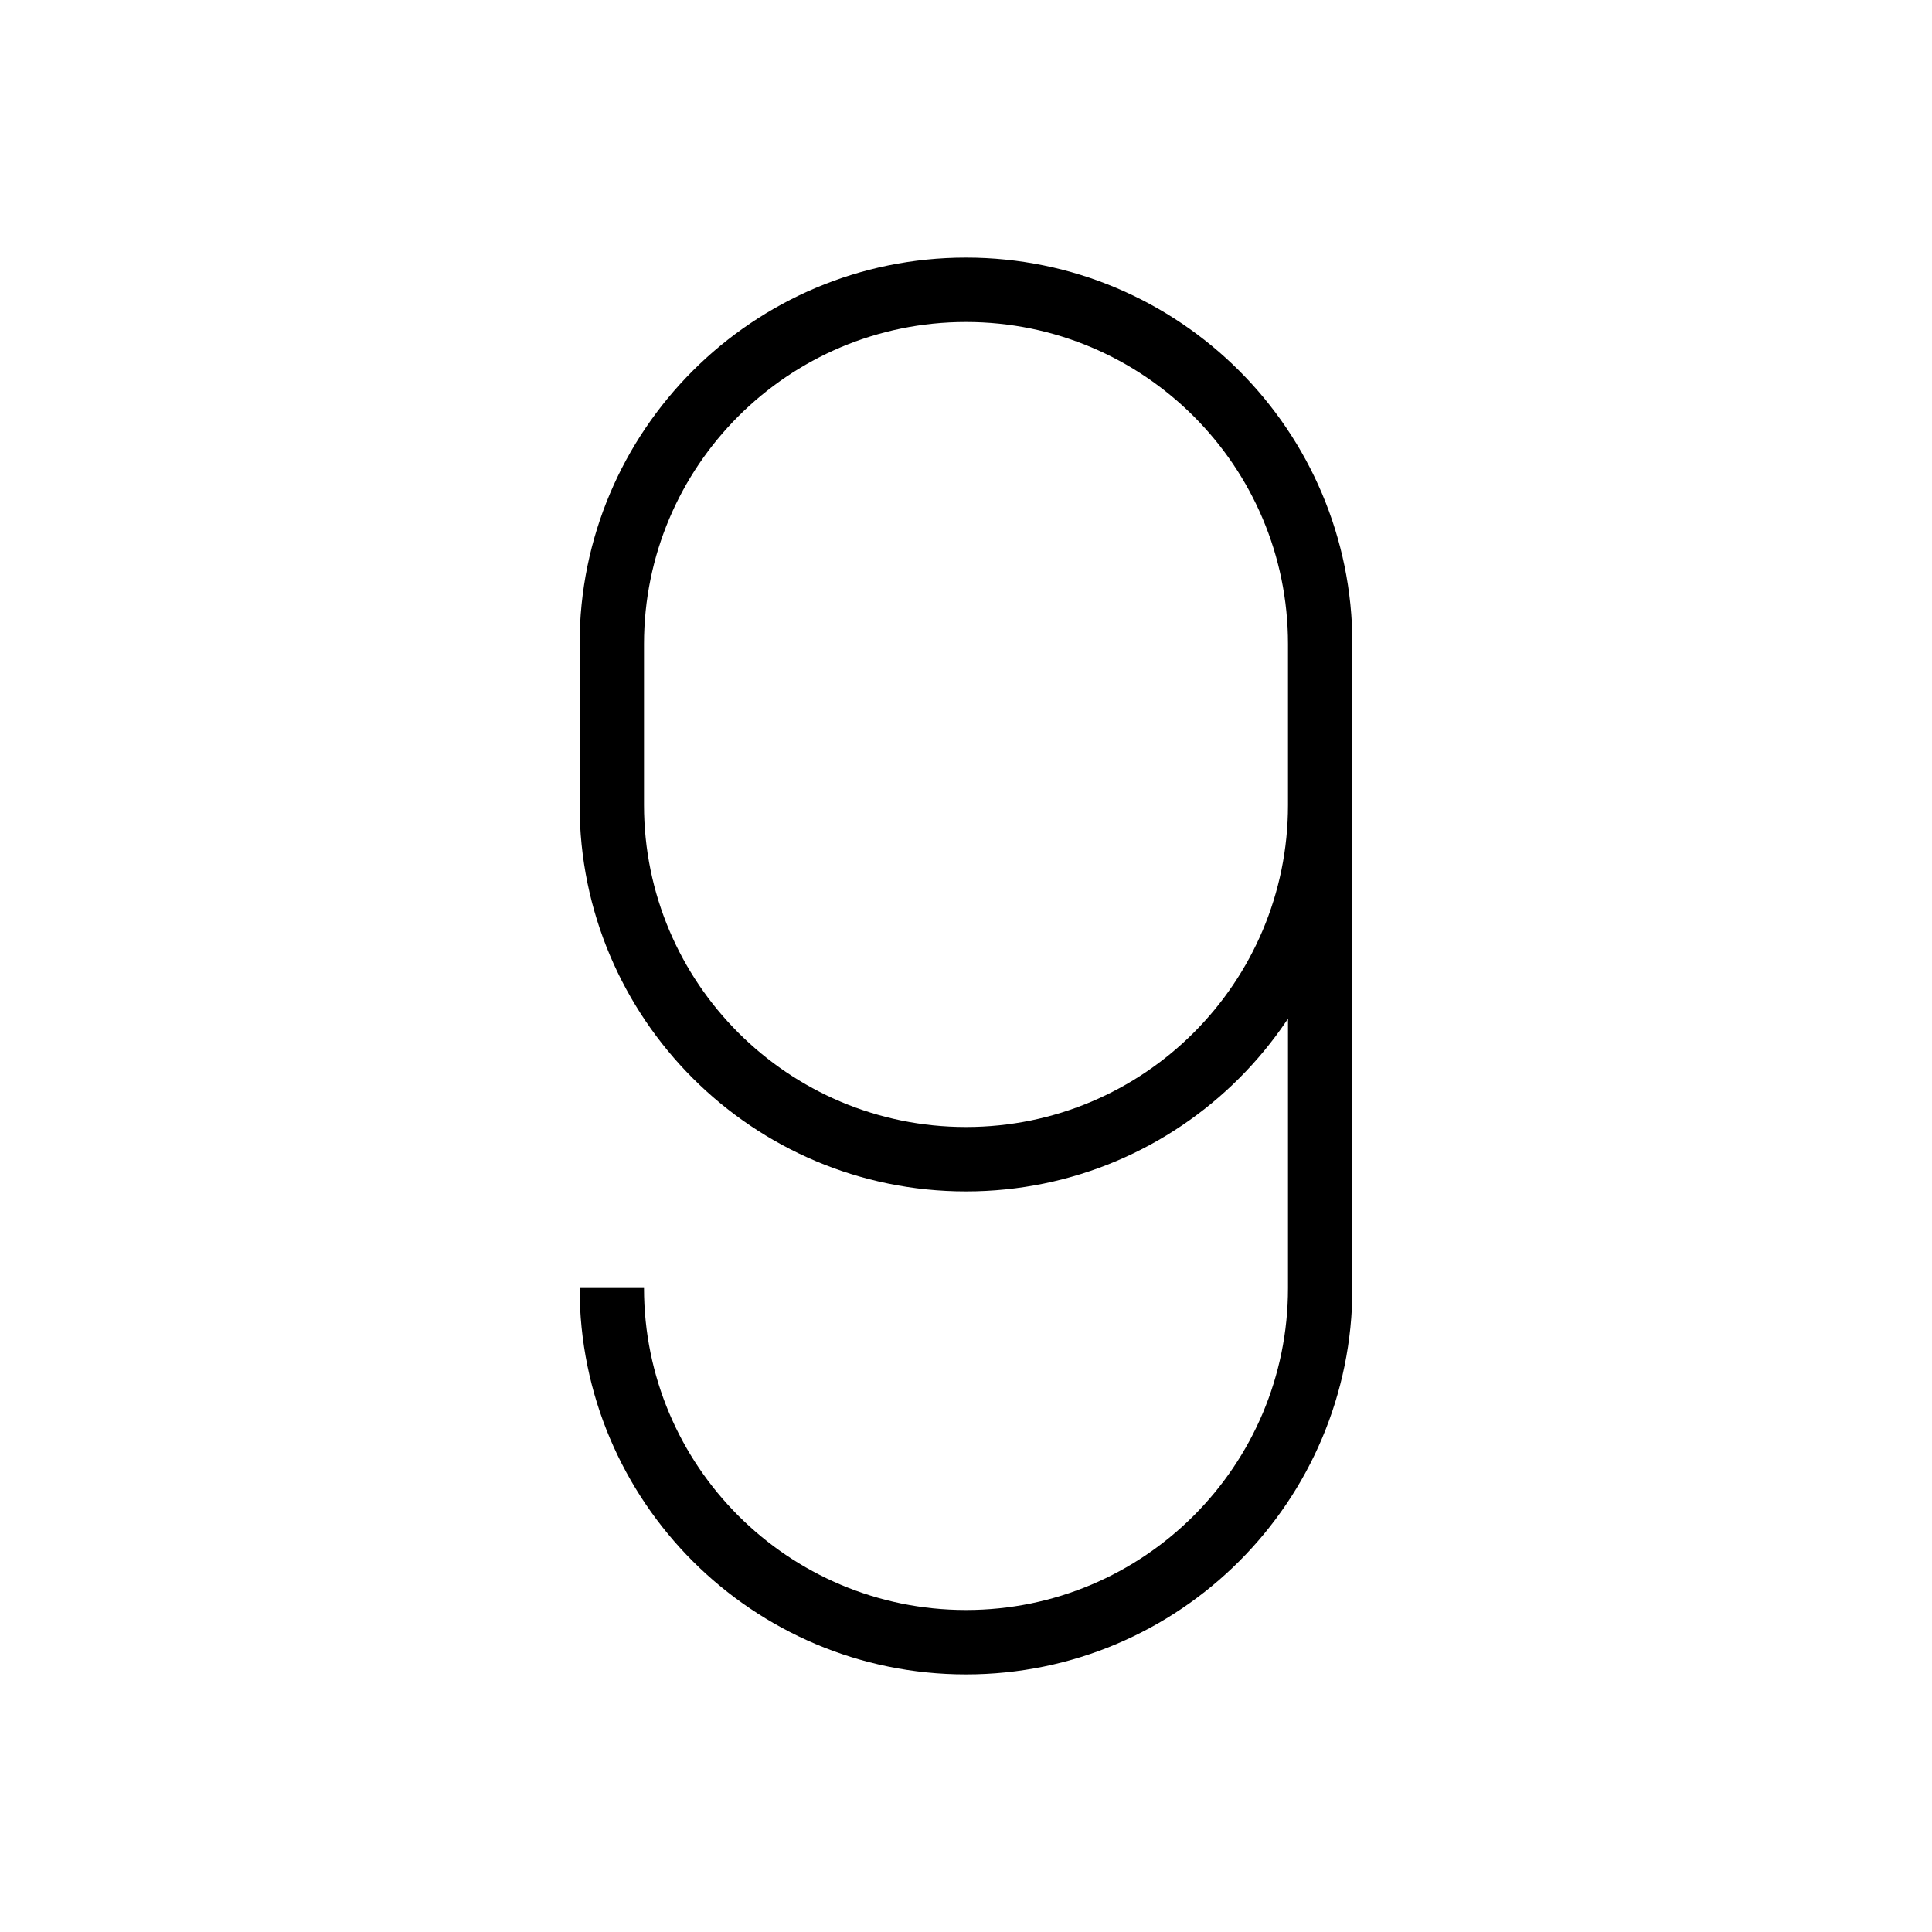
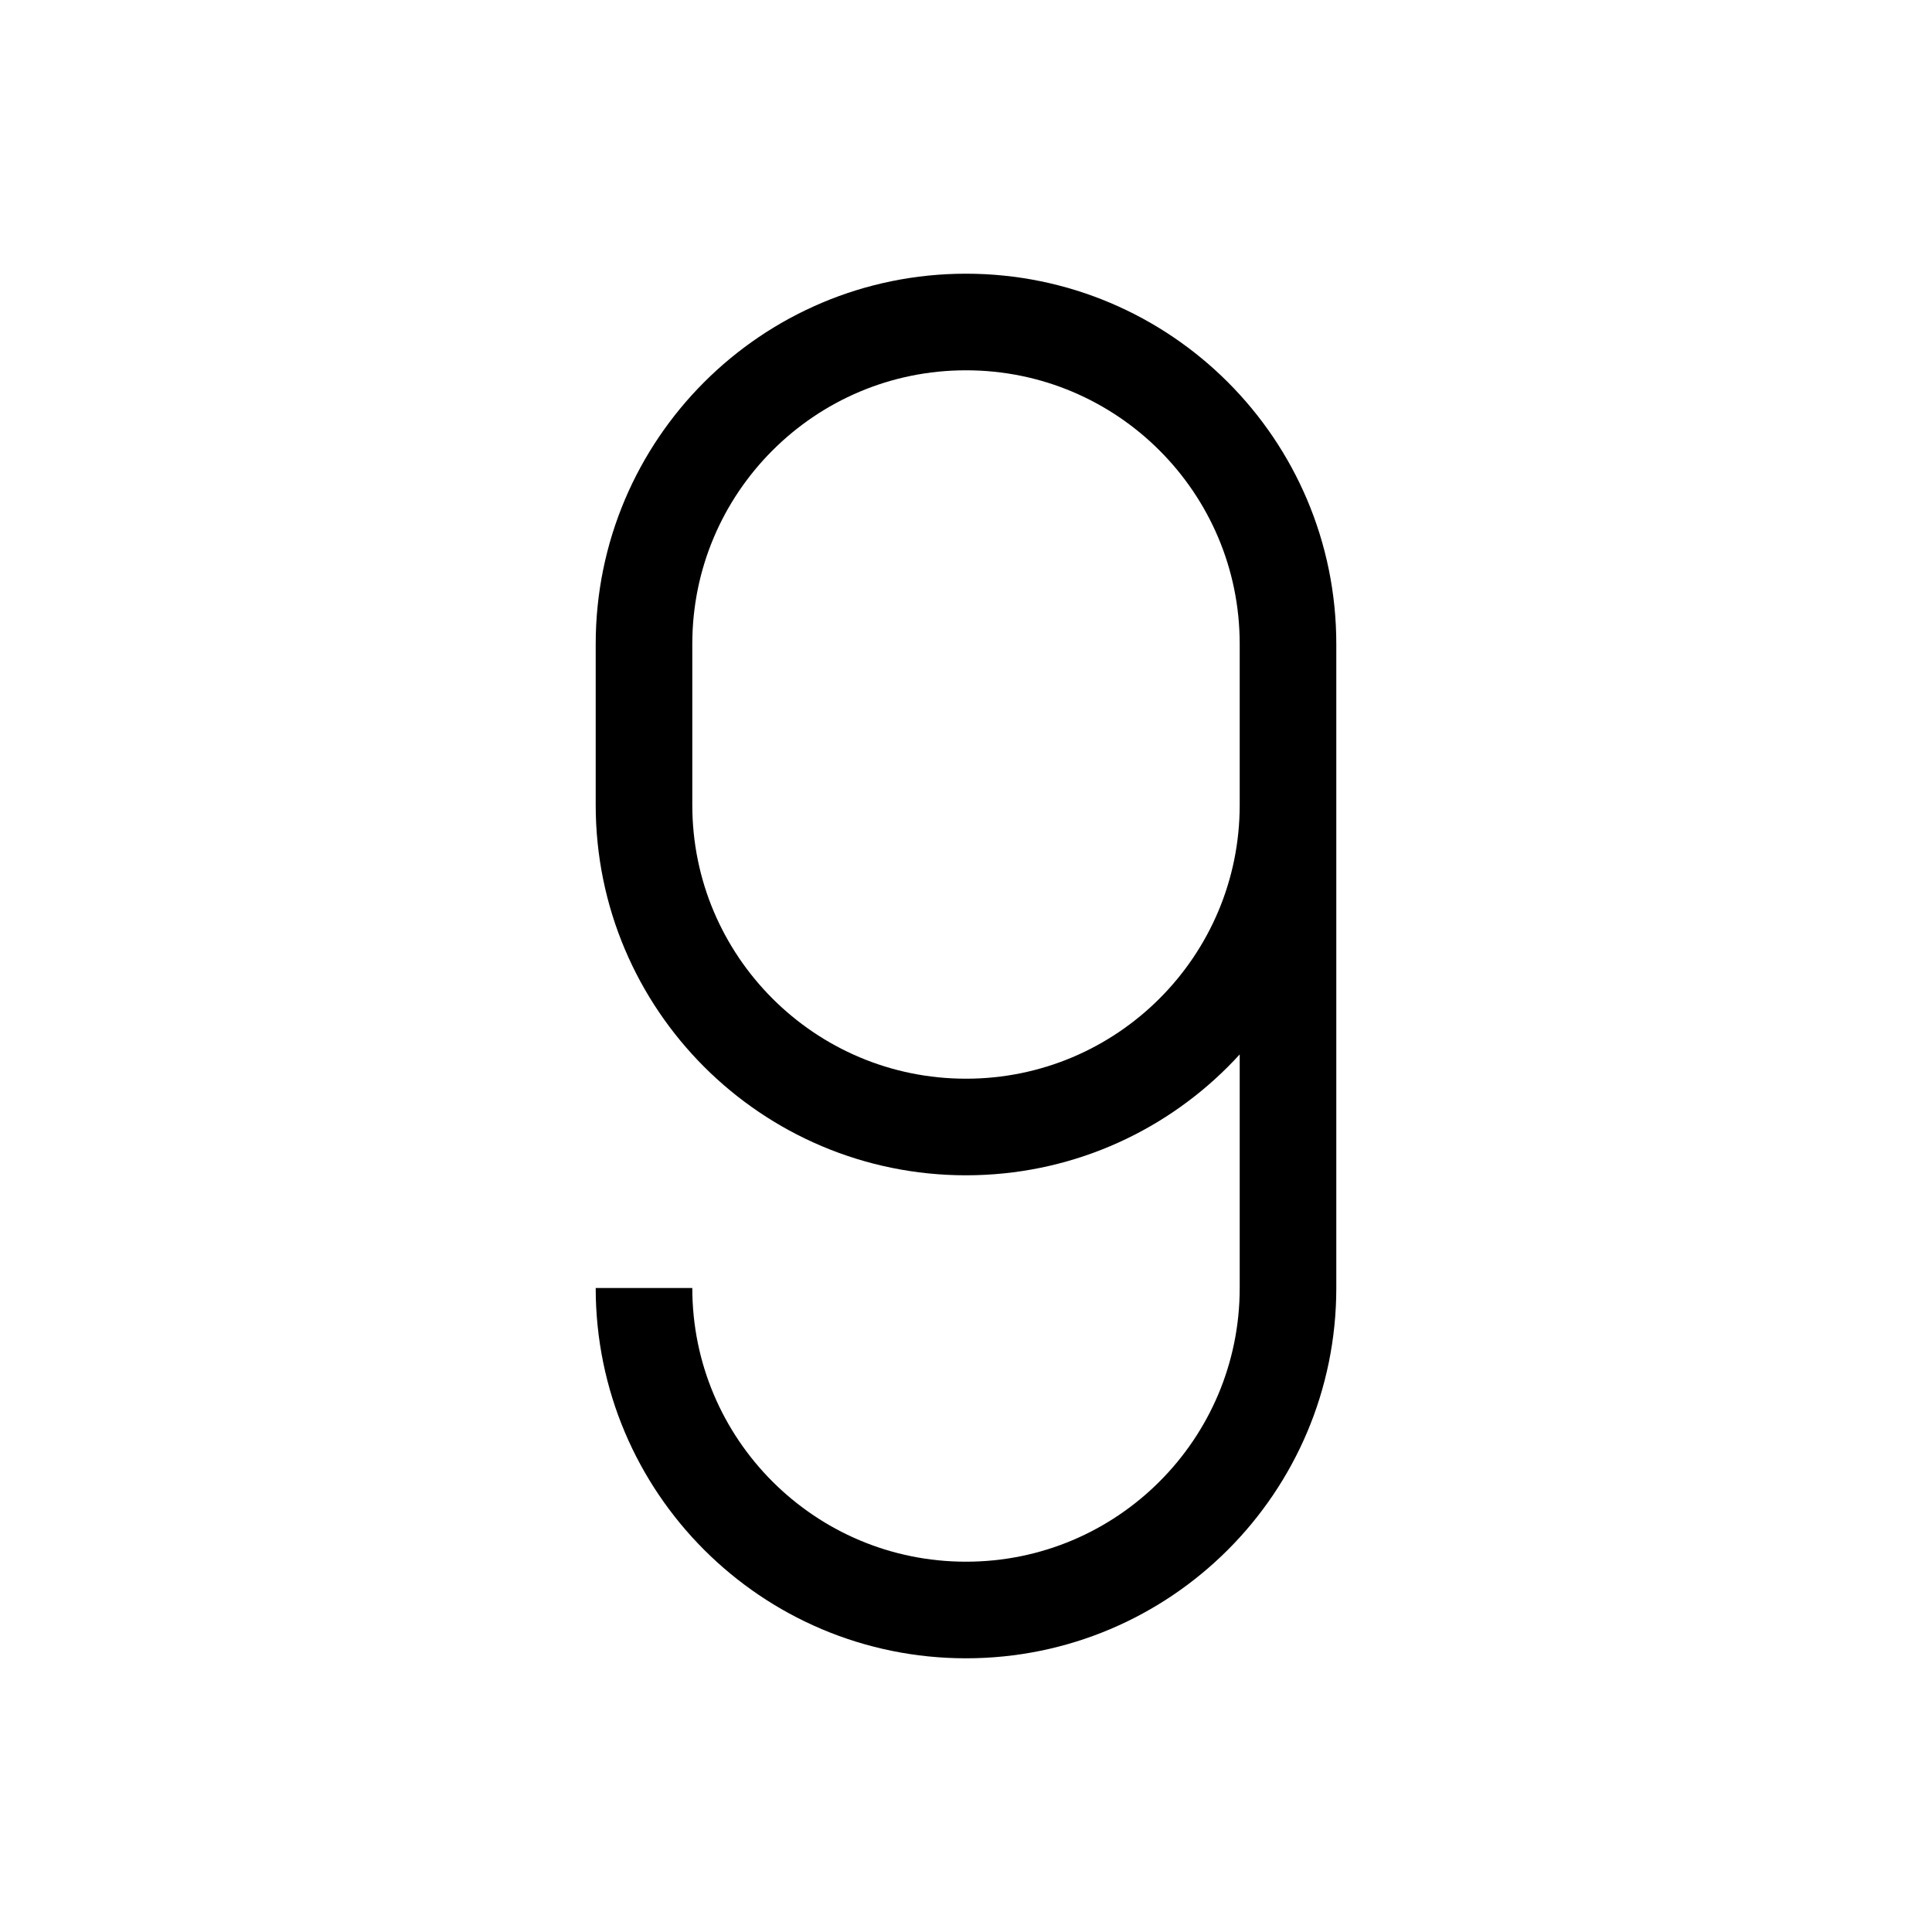
<svg xmlns="http://www.w3.org/2000/svg" viewBox="0 0 60 60" version="1.1">
-   <path id="9" d="         M 40,20         L 42,20         L 42,40         A 12,12 180 0 1 18,40         L 20,40         A 10,10 180 0 0 40,40         Z         M 18,20         A 12,12 180 0 1 42,20         L 40,20         A 10,10 180 0 0 20,20         L 20,25         A 10,10 180 0 0 40,25         L 42,25         A 12,12 180 0 1 18,25         Z     " />
+   <style>
+         .a {
+             fill: none;
+             stroke: black;
+             stroke-width: 3;
+         }
+     </style>
+   <path d="         M 40,25         A 10,10 180 0 1 20,25         L 20,20         A 10,10 180 0 1 40,20         L 40,40         A 10,10 180 0 1 20,40     " class="a" />
</svg>
